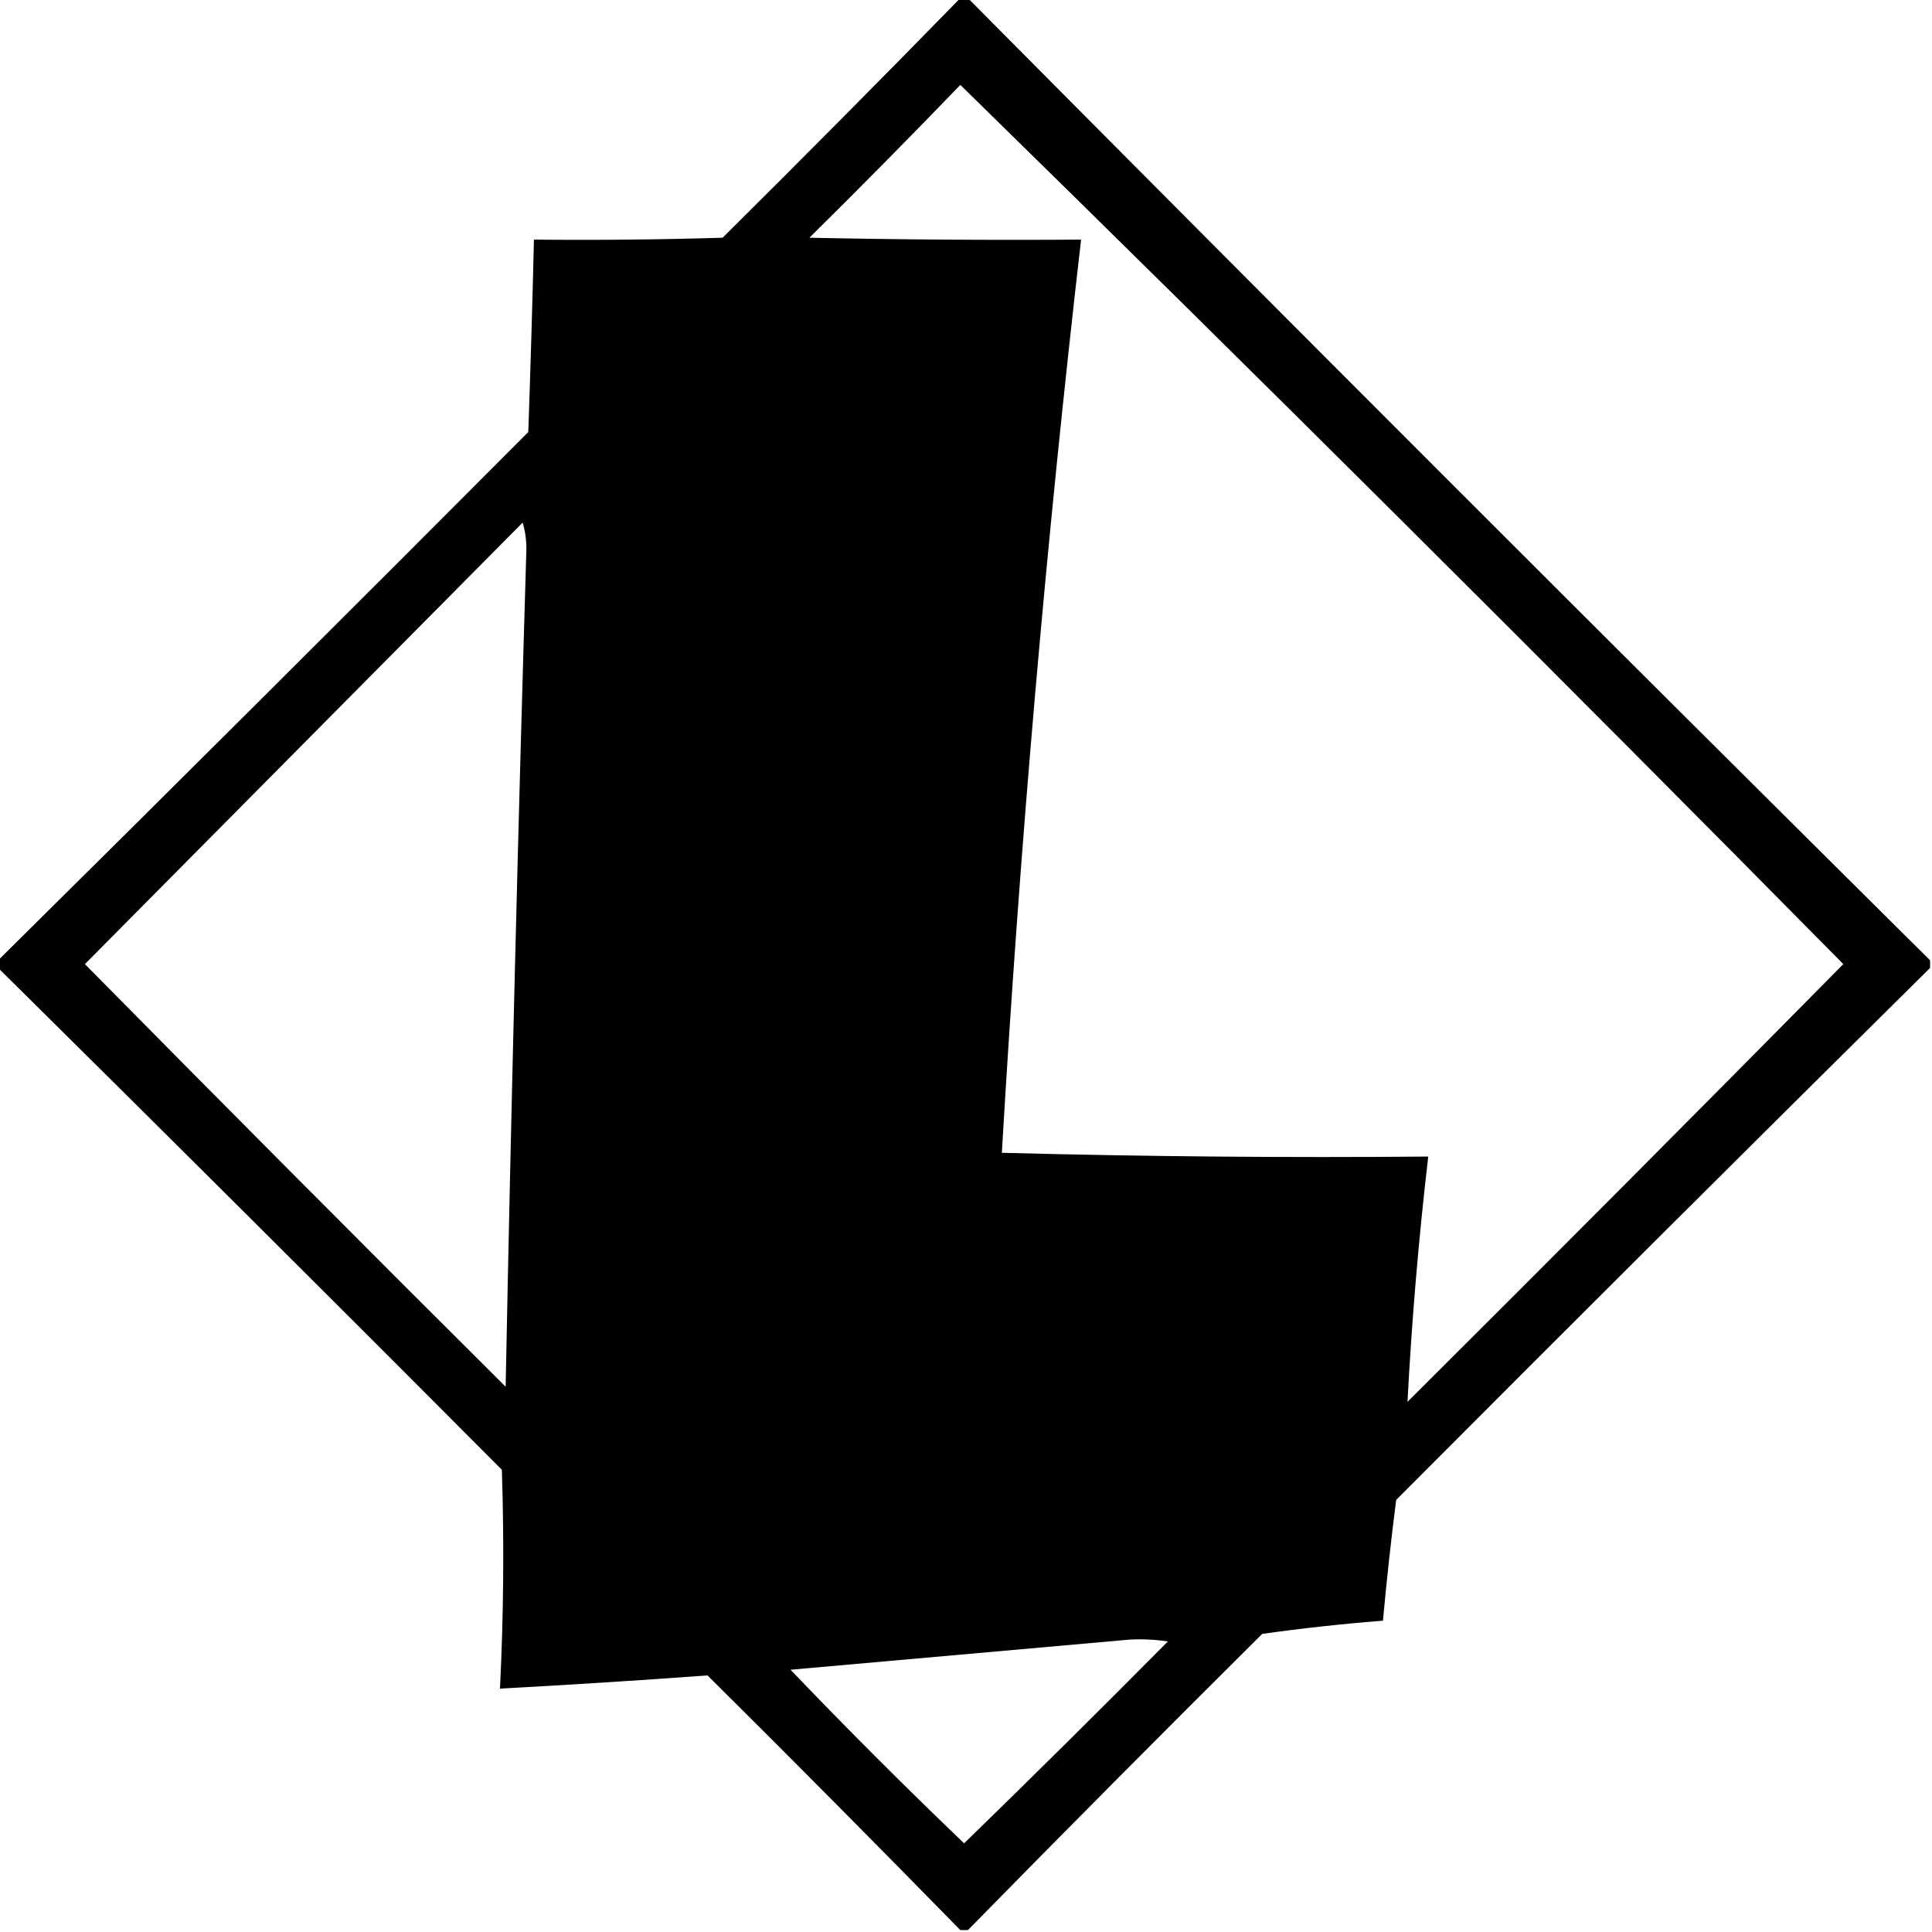
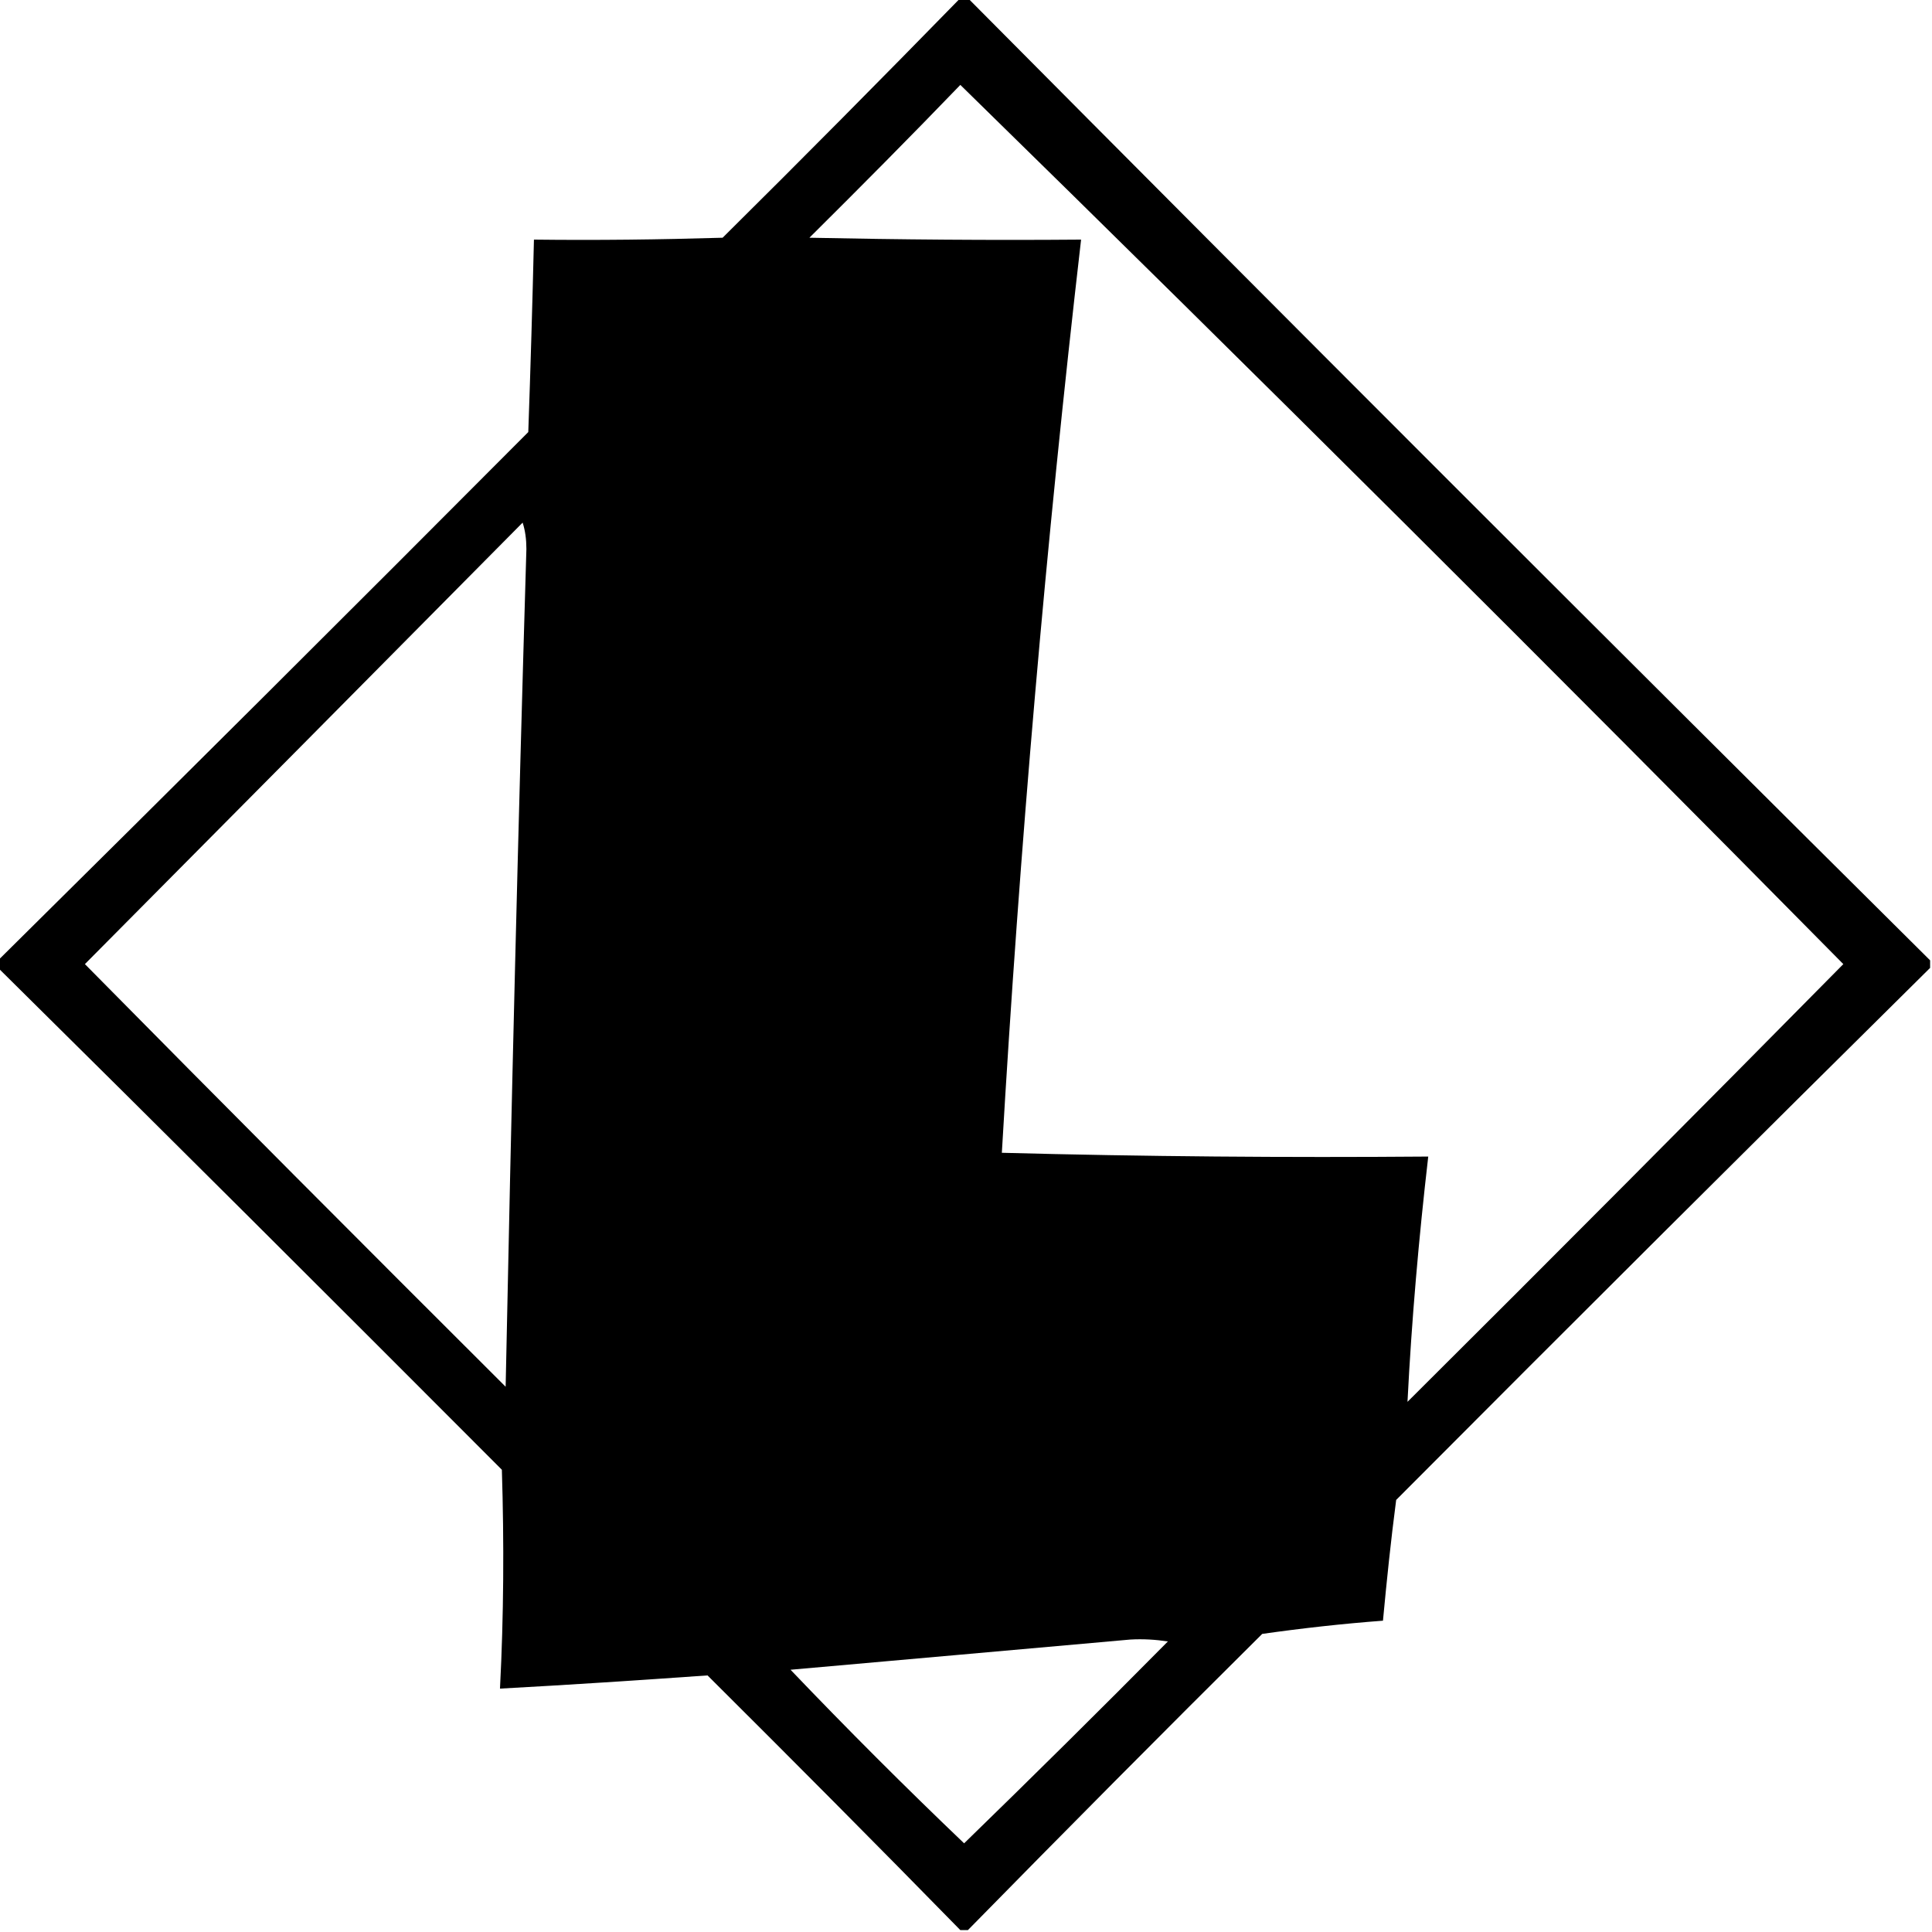
- <svg xmlns="http://www.w3.org/2000/svg" viewBox="0 0 512 512" role="img" aria-label="危墙" fill="currentColor" style="shape-rendering:geometricPrecision;text-rendering:geometricPrecision;image-rendering:optimizeQuality;fill-rule:evenodd;clip-rule:evenodd">
-   <path d="M 254.5,-0.5 C 255.167,-0.5 255.833,-0.5 256.5,-0.5C 341.167,84.833 426.167,169.833 511.5,254.5C 511.5,255.167 511.5,255.833 511.5,256.5C 464.201,303.299 417.035,350.299 370,397.5C 368.635,408.155 367.468,418.821 366.5,429.5C 355.788,430.337 345.122,431.503 334.5,433C 308.298,459.035 282.298,485.201 256.5,511.5C 255.833,511.5 255.167,511.5 254.5,511.5C 232.368,488.868 210.035,466.368 187.5,444C 169.229,445.341 150.896,446.507 132.5,447.5C 133.454,428.175 133.621,408.841 133,389.5C 88.632,344.965 44.132,300.632 -0.5,256.5C -0.5,255.833 -0.5,255.167 -0.5,254.5C 46.465,208.035 93.299,161.368 140,114.5C 140.597,97.501 141.097,80.501 141.5,63.5C 158.17,63.667 174.837,63.5 191.5,63C 212.702,41.965 233.702,20.799 254.5,-0.5 Z M 254.5,22.5 C 333.097,99.43 411.097,177.097 488.5,255.5C 450.18,294.32 411.68,332.986 373,371.5C 374.14,349.787 375.974,328.121 378.5,306.5C 340.827,306.833 303.161,306.5 265.5,305.5C 270.213,224.657 277.213,143.99 286.5,63.5C 262.498,63.667 238.498,63.5 214.5,63C 228.035,49.632 241.369,36.132 254.5,22.5 Z M 138.5,138.5 C 139.163,140.641 139.497,142.975 139.5,145.5C 137.289,219.488 135.456,293.488 134,367.5C 96.653,330.32 59.486,292.986 22.5,255.5C 61.188,216.479 99.854,177.479 138.5,138.5 Z M 299.5,434.5 C 302.85,434.335 306.183,434.502 309.5,435C 291.653,453.014 273.653,470.847 255.5,488.5C 239.833,473.5 224.5,458.167 209.5,442.5C 239.647,439.822 269.647,437.155 299.5,434.5 Z" />
+ <svg xmlns="http://www.w3.org/2000/svg" viewBox="0 0 512 512" role="img" aria-label="危墙" fill="currentColor" style="fill-rule:evenodd">
+   <path d="M 254.5,-0.5 C255.2,-0.5 255.8,-0.5 256.5,-0.5C341.2,84.8 426.2,169.8 511.5,254.5C511.5,255.2 511.5,255.8 511.5,256.5C464.2,303.3 417,350.3 370,397.5C368.6,408.2 367.5,418.8 366.5,429.5C355.8,430.3 345.1,431.5 334.5,433C308.3,459 282.3,485.2 256.5,511.5C255.8,511.5 255.2,511.5 254.5,511.5C232.4,488.9 210,466.4 187.5,444C169.2,445.3 150.9,446.5 132.5,447.5C133.5,428.2 133.6,408.8 133,389.5C88.6,345 44.1,300.6 -0.5,256.5C-0.5,255.8 -0.5,255.2 -0.5,254.5C46.5,208 93.3,161.4 140,114.5C140.6,97.5 141.1,80.5 141.5,63.5C158.2,63.7 174.8,63.5 191.5,63C212.7,42 233.7,20.8 254.5,-0.5Z M254.5,22.5 C333.1,99.4 411.1,177.1 488.5,255.5C450.2,294.3 411.7,333 373,371.5C374.1,349.8 376,328.1 378.5,306.5C340.8,306.8 303.2,306.5 265.5,305.5C270.2,224.7 277.2,144 286.5,63.5C262.5,63.7 238.5,63.5 214.5,63C228,49.6 241.4,36.1 254.5,22.5Z M138.5,138.5 C139.2,140.6 139.5,143 139.5,145.5C137.3,219.5 135.5,293.5 134,367.5C96.7,330.3 59.5,293 22.5,255.5C61.2,216.5 99.9,177.5 138.5,138.5Z M299.5,434.5 C302.9,434.3 306.2,434.5 309.5,435C291.7,453 273.7,470.8 255.5,488.5C239.8,473.5 224.5,458.2 209.5,442.5C239.6,439.8 269.6,437.2 299.5,434.5Z" />
</svg>
